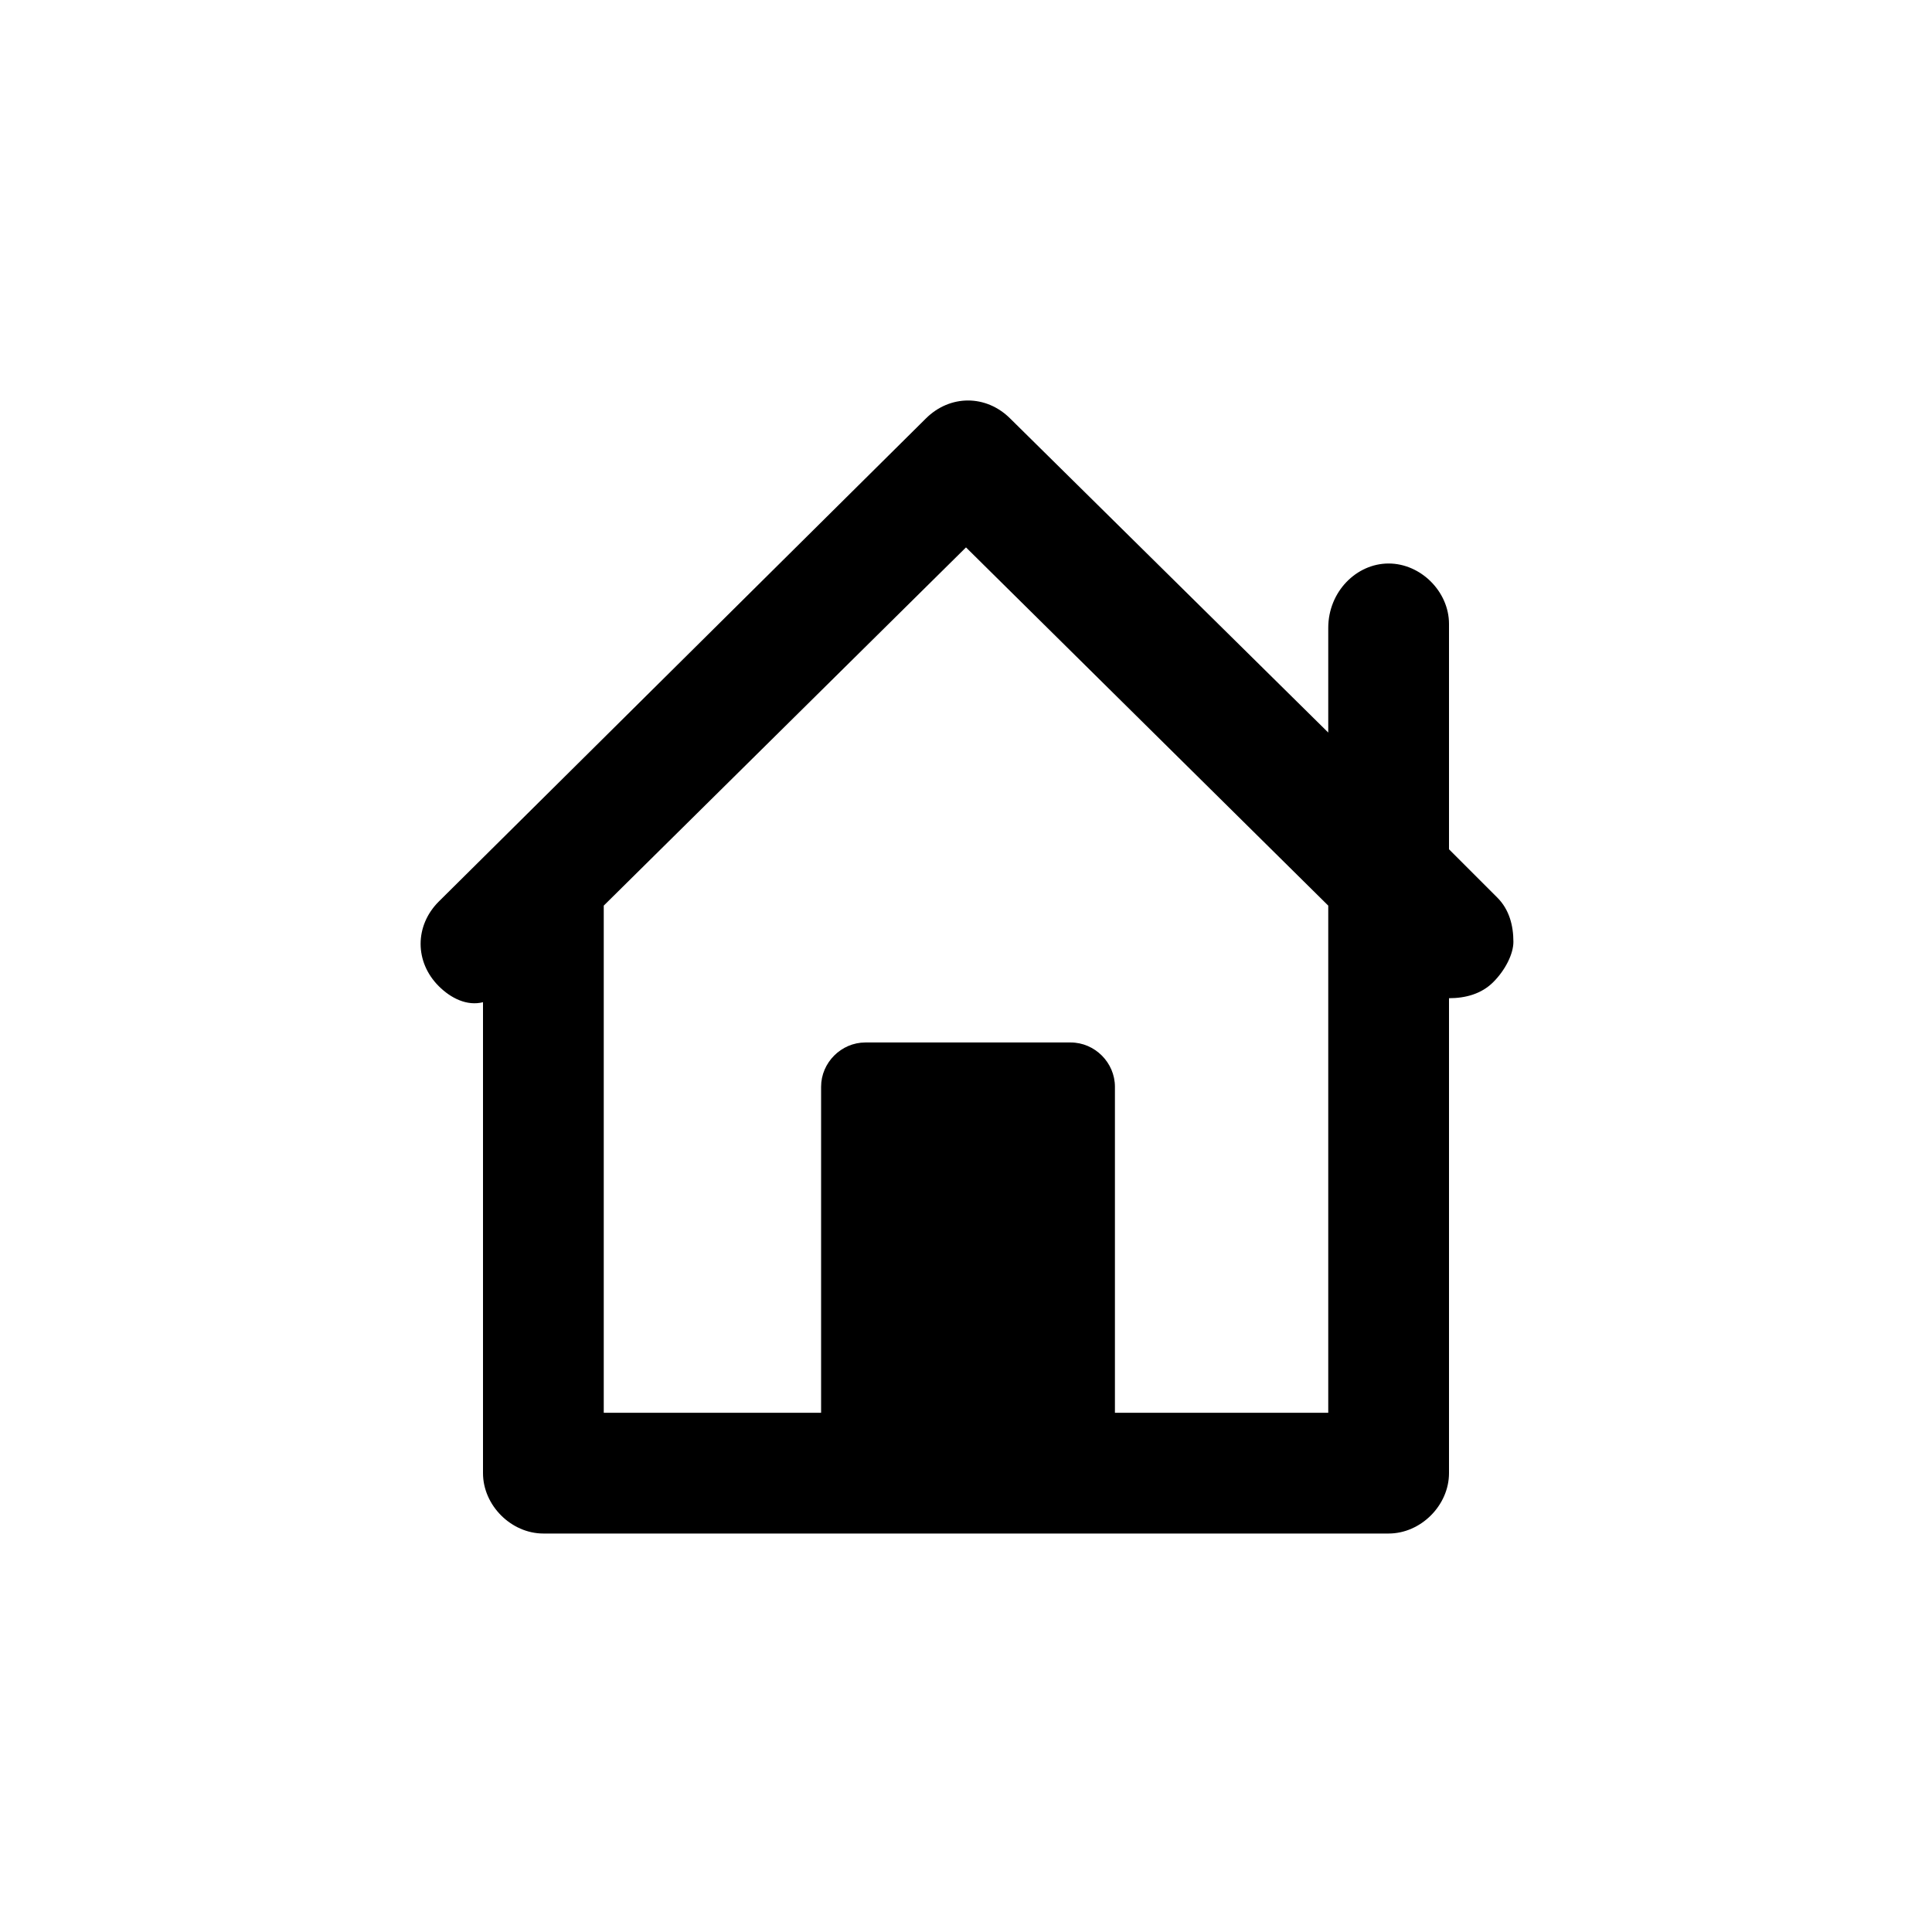
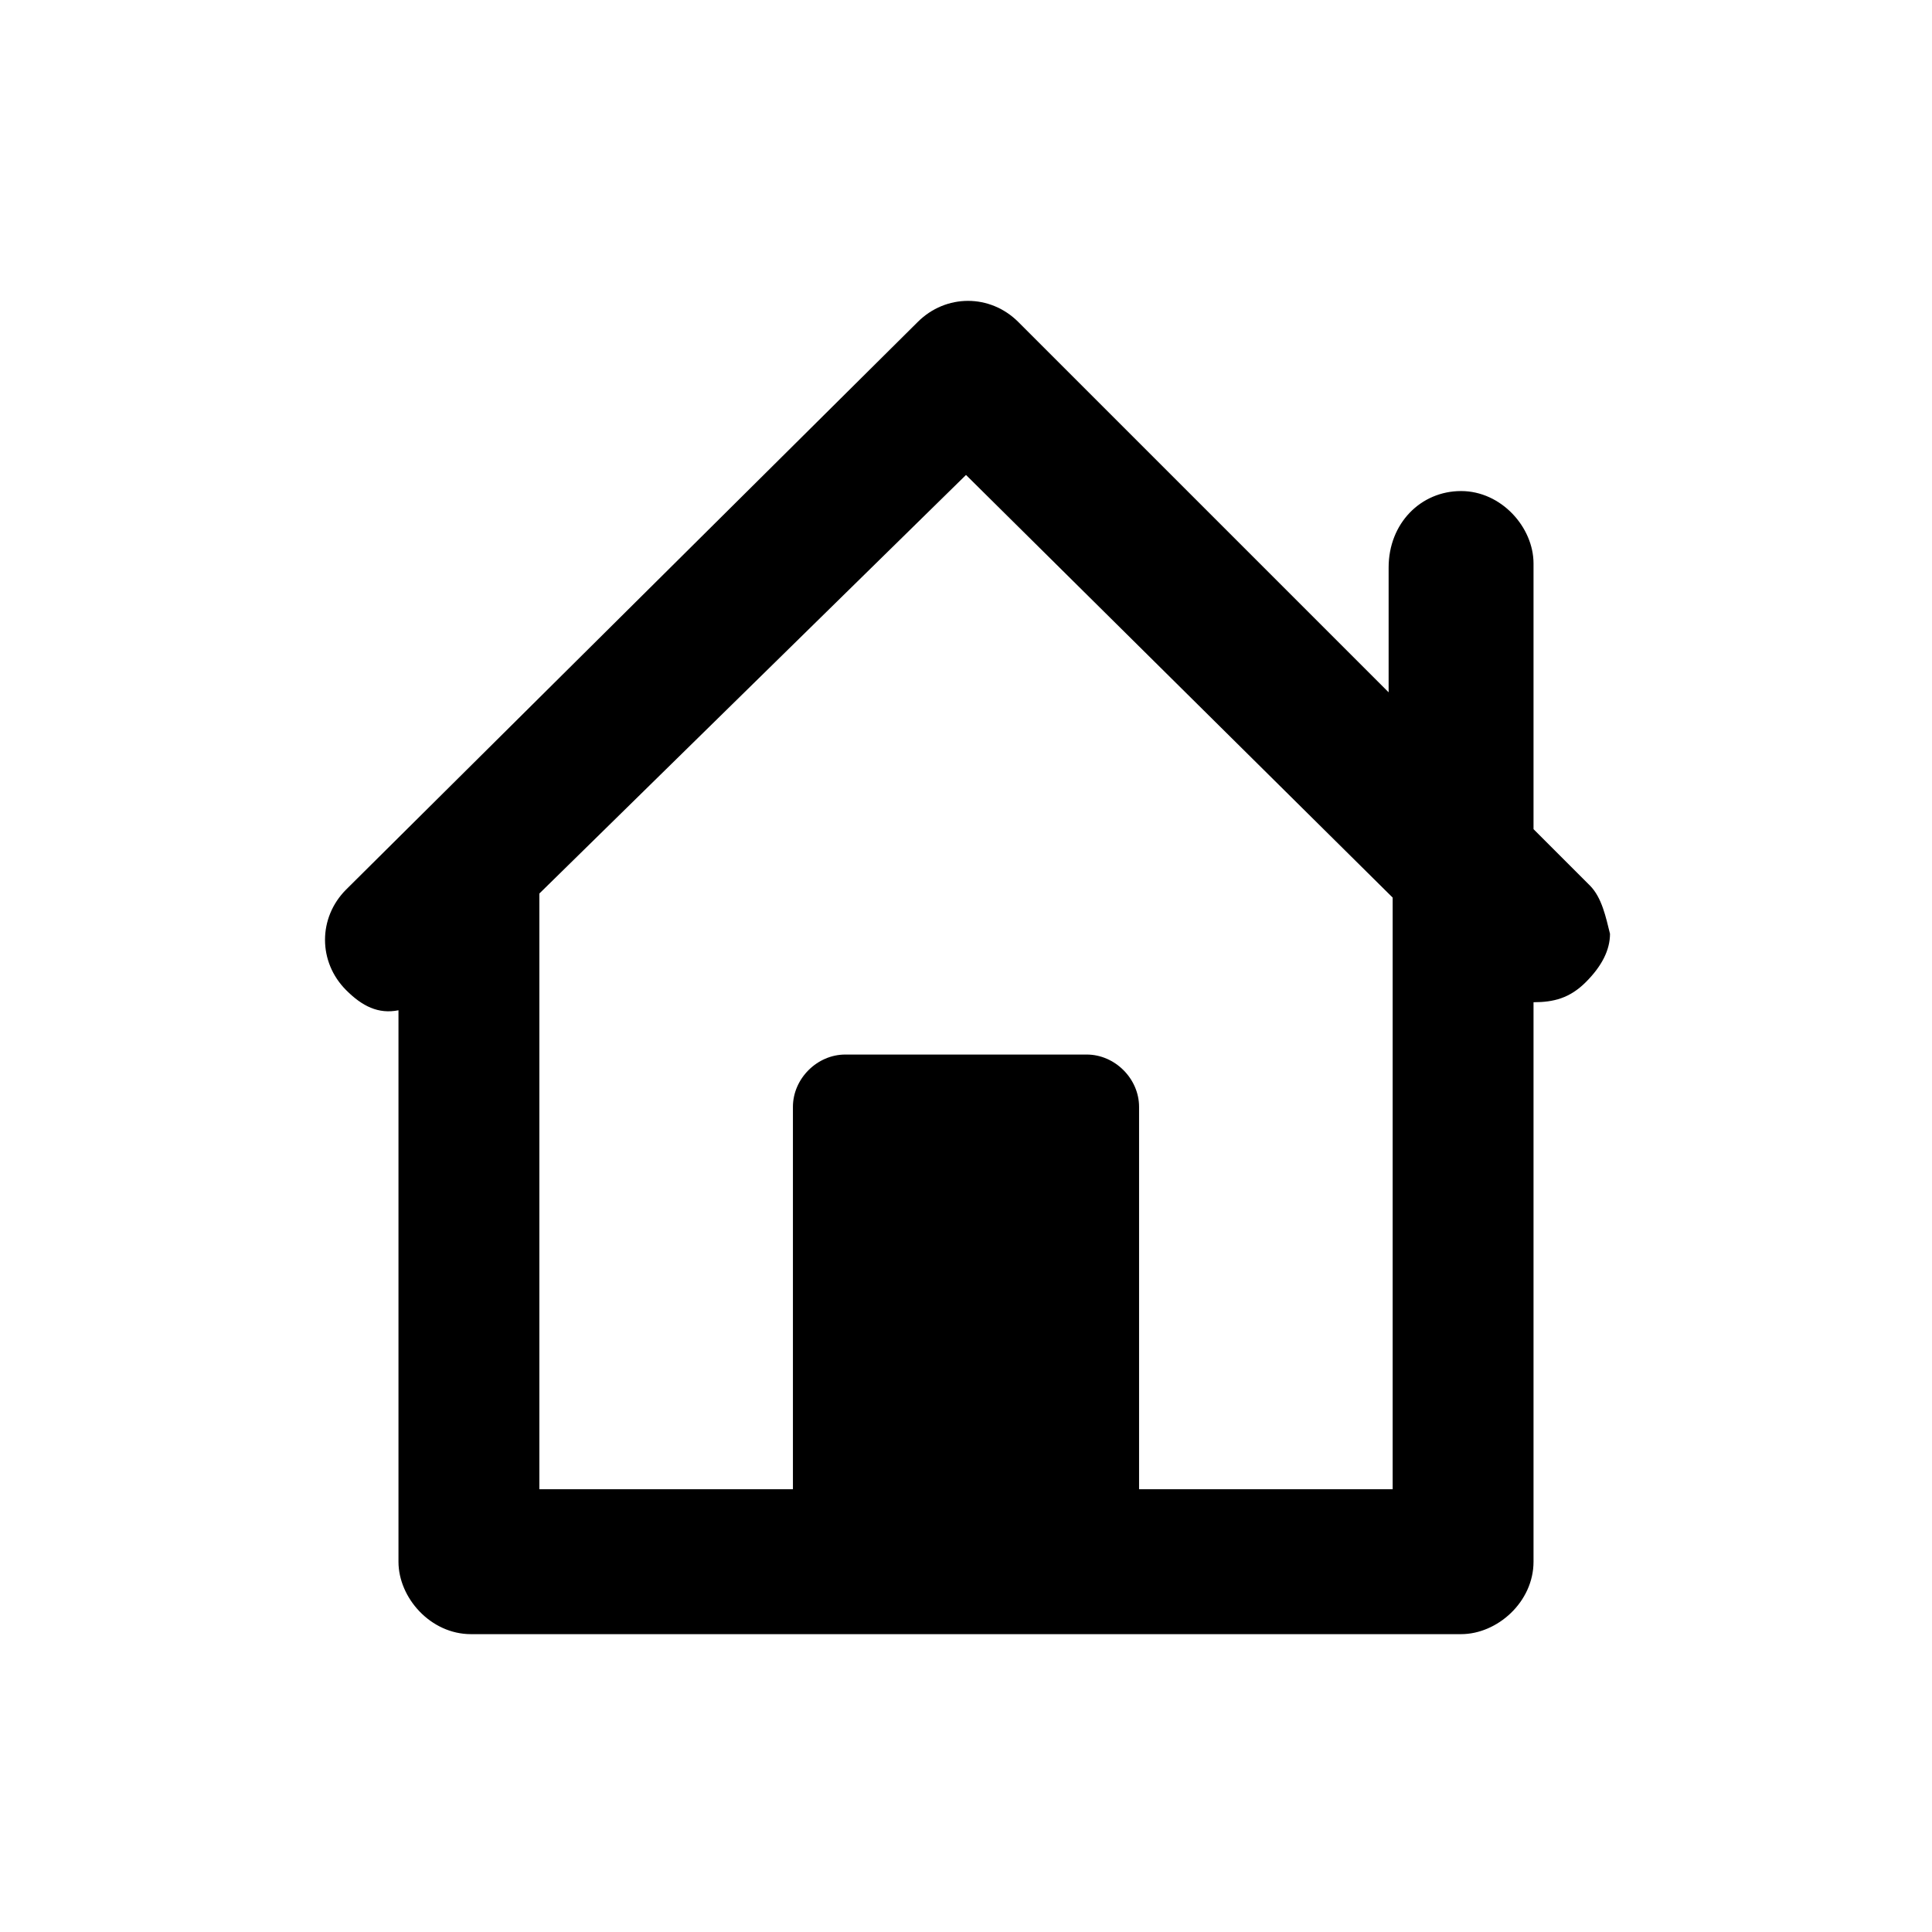
<svg xmlns="http://www.w3.org/2000/svg" version="1.1" id="Layer_1" x="0px" y="0px" viewBox="0 0 48 48" style="enable-background:new 0 0 48 48;" xml:space="preserve">
  <g id="Layer_2_00000034072721633512919660000013024467191858999205_">
-     <path d="M37.2,22.3L36,21.1v-5.6c0-0.8-0.7-1.5-1.5-1.5S33,14.7,33,15.6v2.6l-7.9-7.8c-0.6-0.6-1.5-0.6-2.1,0l-12.1,12   c-0.6,0.6-0.6,1.5,0,2.1c0.3,0.3,0.7,0.5,1.1,0.4v11.7c0,0.8,0.7,1.5,1.5,1.5H24h10.5c0.8,0,1.5-0.7,1.5-1.5V24.8   c0.4,0,0.8-0.1,1.1-0.4s0.5-0.7,0.5-1C37.6,23,37.5,22.6,37.2,22.3z M27.7,35.1V27c0-0.6-0.5-1.1-1.1-1.1h-5.1   c-0.6,0-1.1,0.5-1.1,1.1v8.1H15V22.5l9-8.9l9,8.9v12.6H27.7z" />
+     <path d="M39.5,22l-1.4-1.4V14c0-0.9-0.8-1.8-1.8-1.8s-1.8,0.8-1.8,1.9v3.1L25.3,8c-0.7-0.7-1.8-0.7-2.5,0L8.6,22.1   c-0.7,0.7-0.7,1.8,0,2.5c0.4,0.4,0.8,0.6,1.3,0.5v13.7c0,0.9,0.8,1.8,1.8,1.8H24h12.3c0.9,0,1.8-0.8,1.8-1.8V24.9   c0.5,0,0.9-0.1,1.3-0.5c0.4-0.4,0.6-0.8,0.6-1.2C39.9,22.8,39.8,22.3,39.5,22z M28.3,37v-9.5c0-0.7-0.6-1.3-1.3-1.3h-6   c-0.7,0-1.3,0.6-1.3,1.3V37h-6.3V22.2L24,11.8l10.6,10.5V37H28.3z" />
  </g>
</svg>
